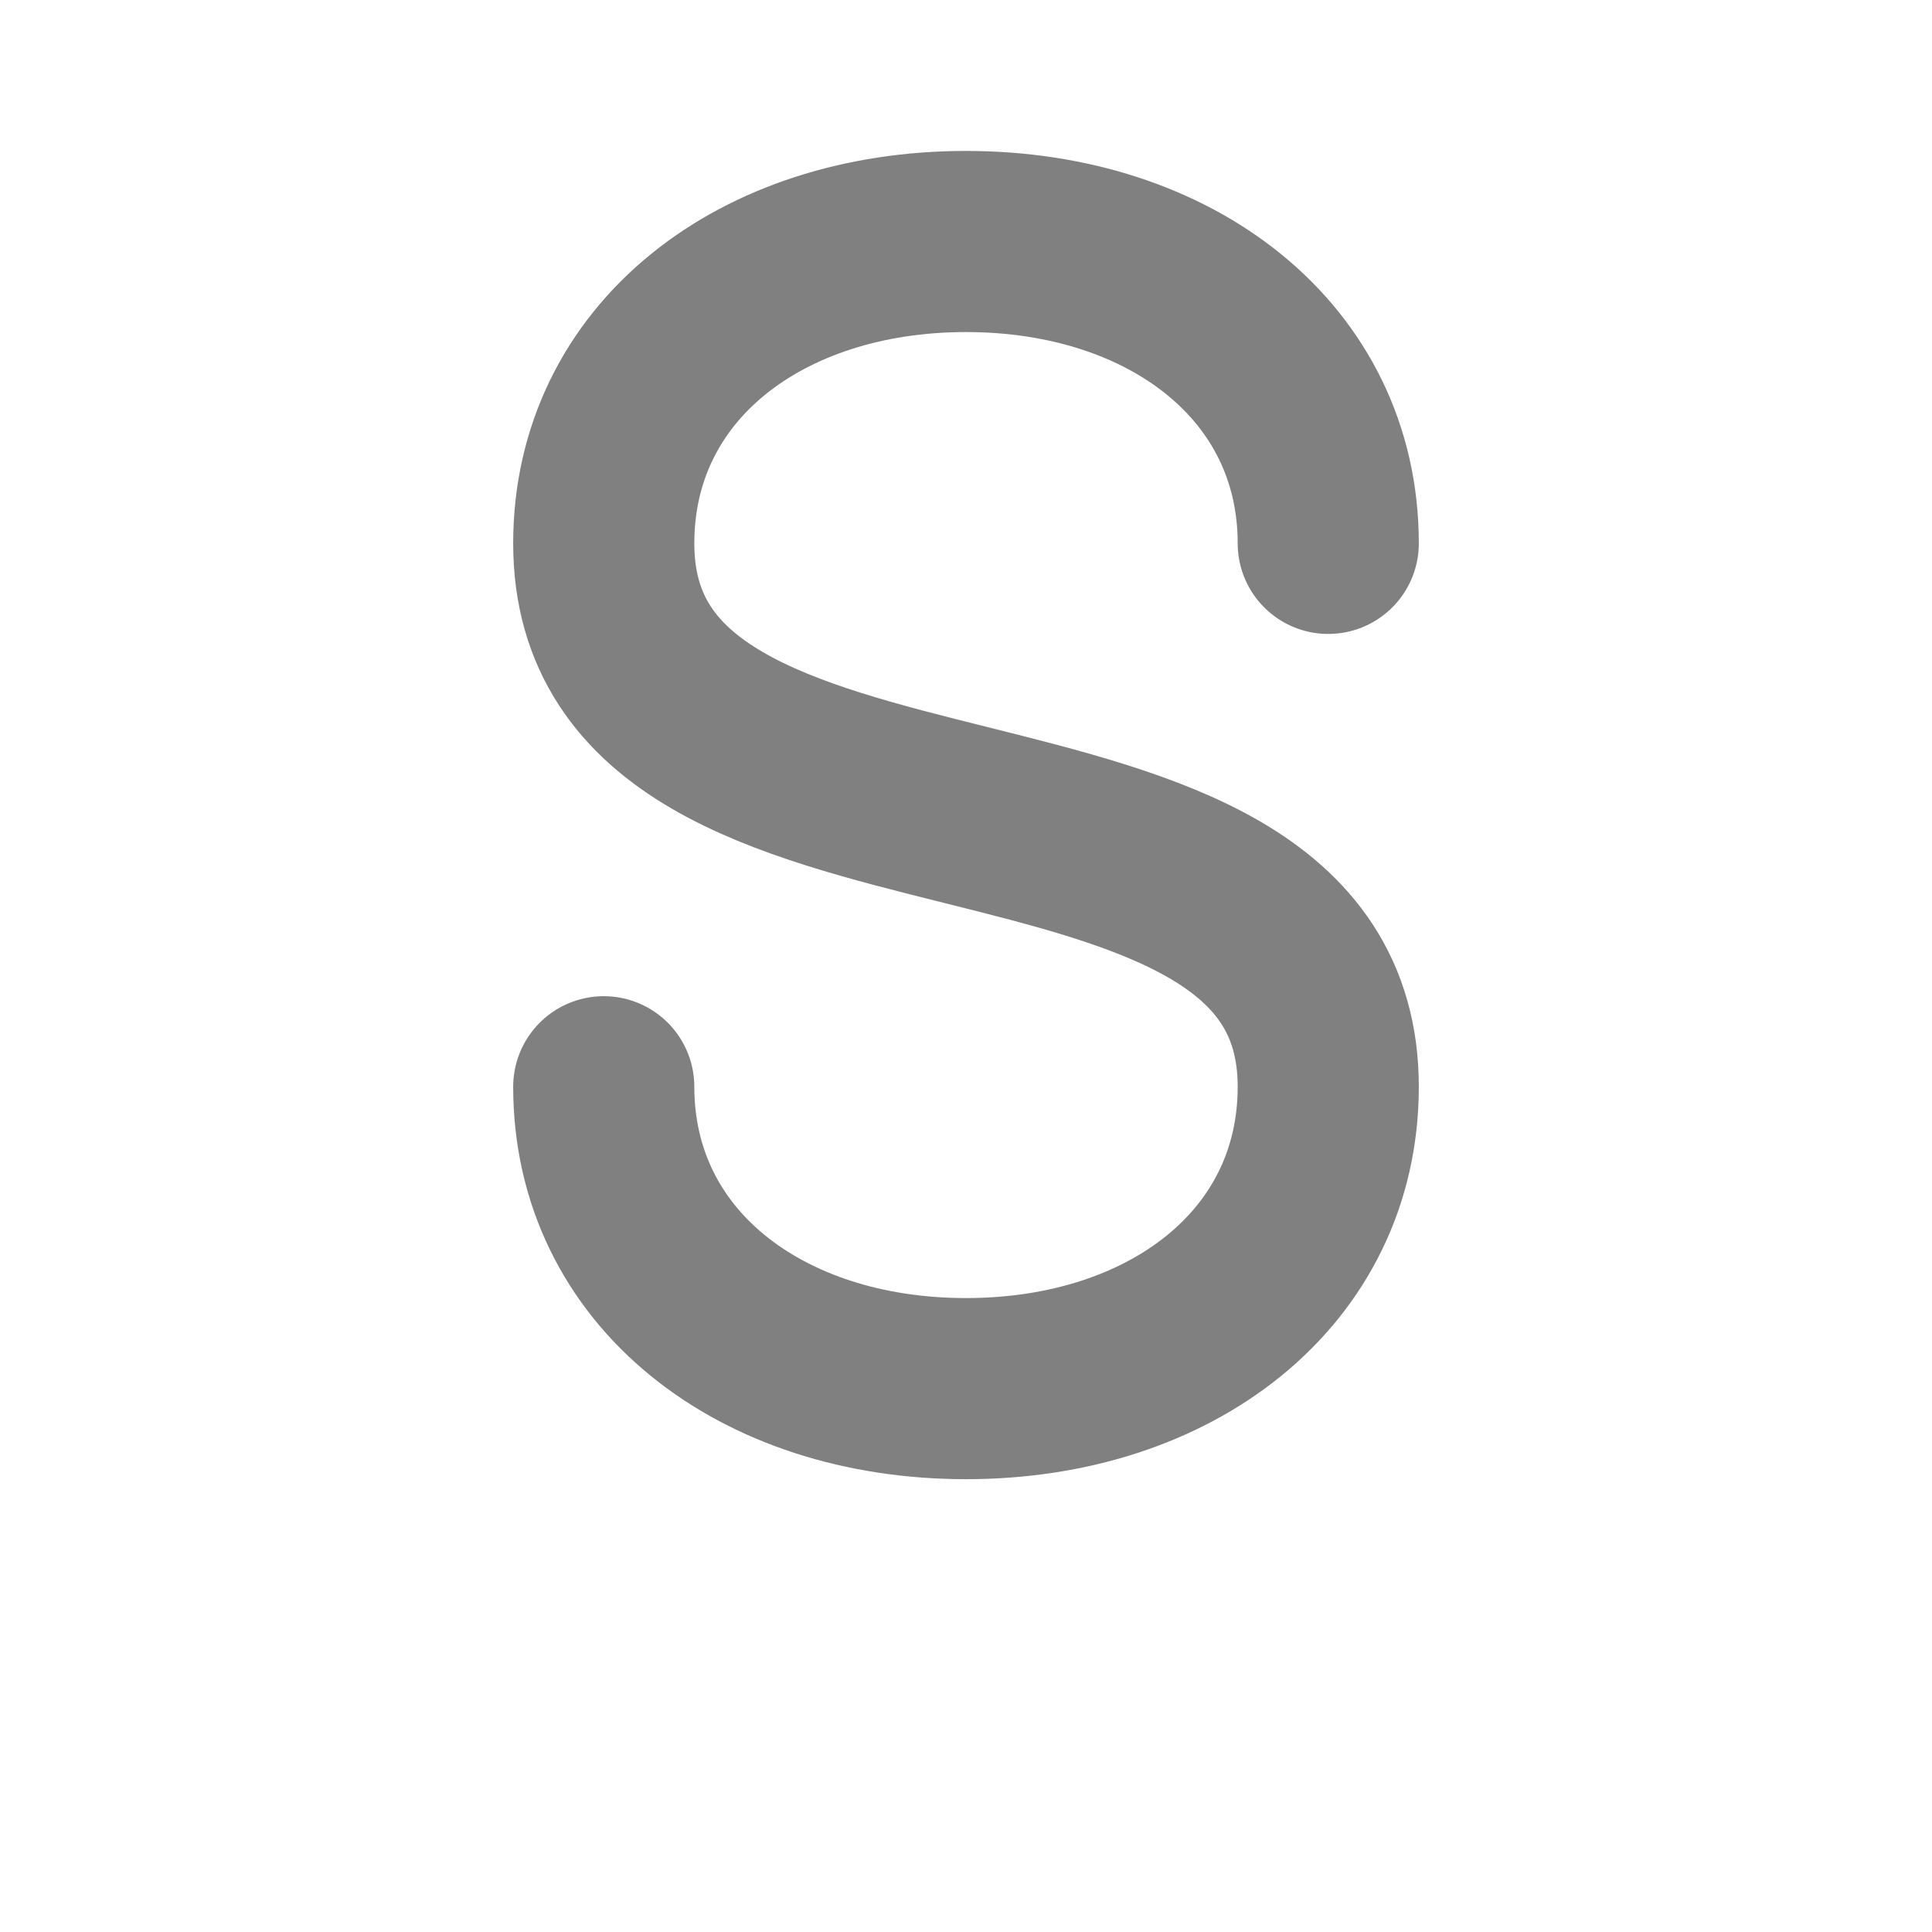
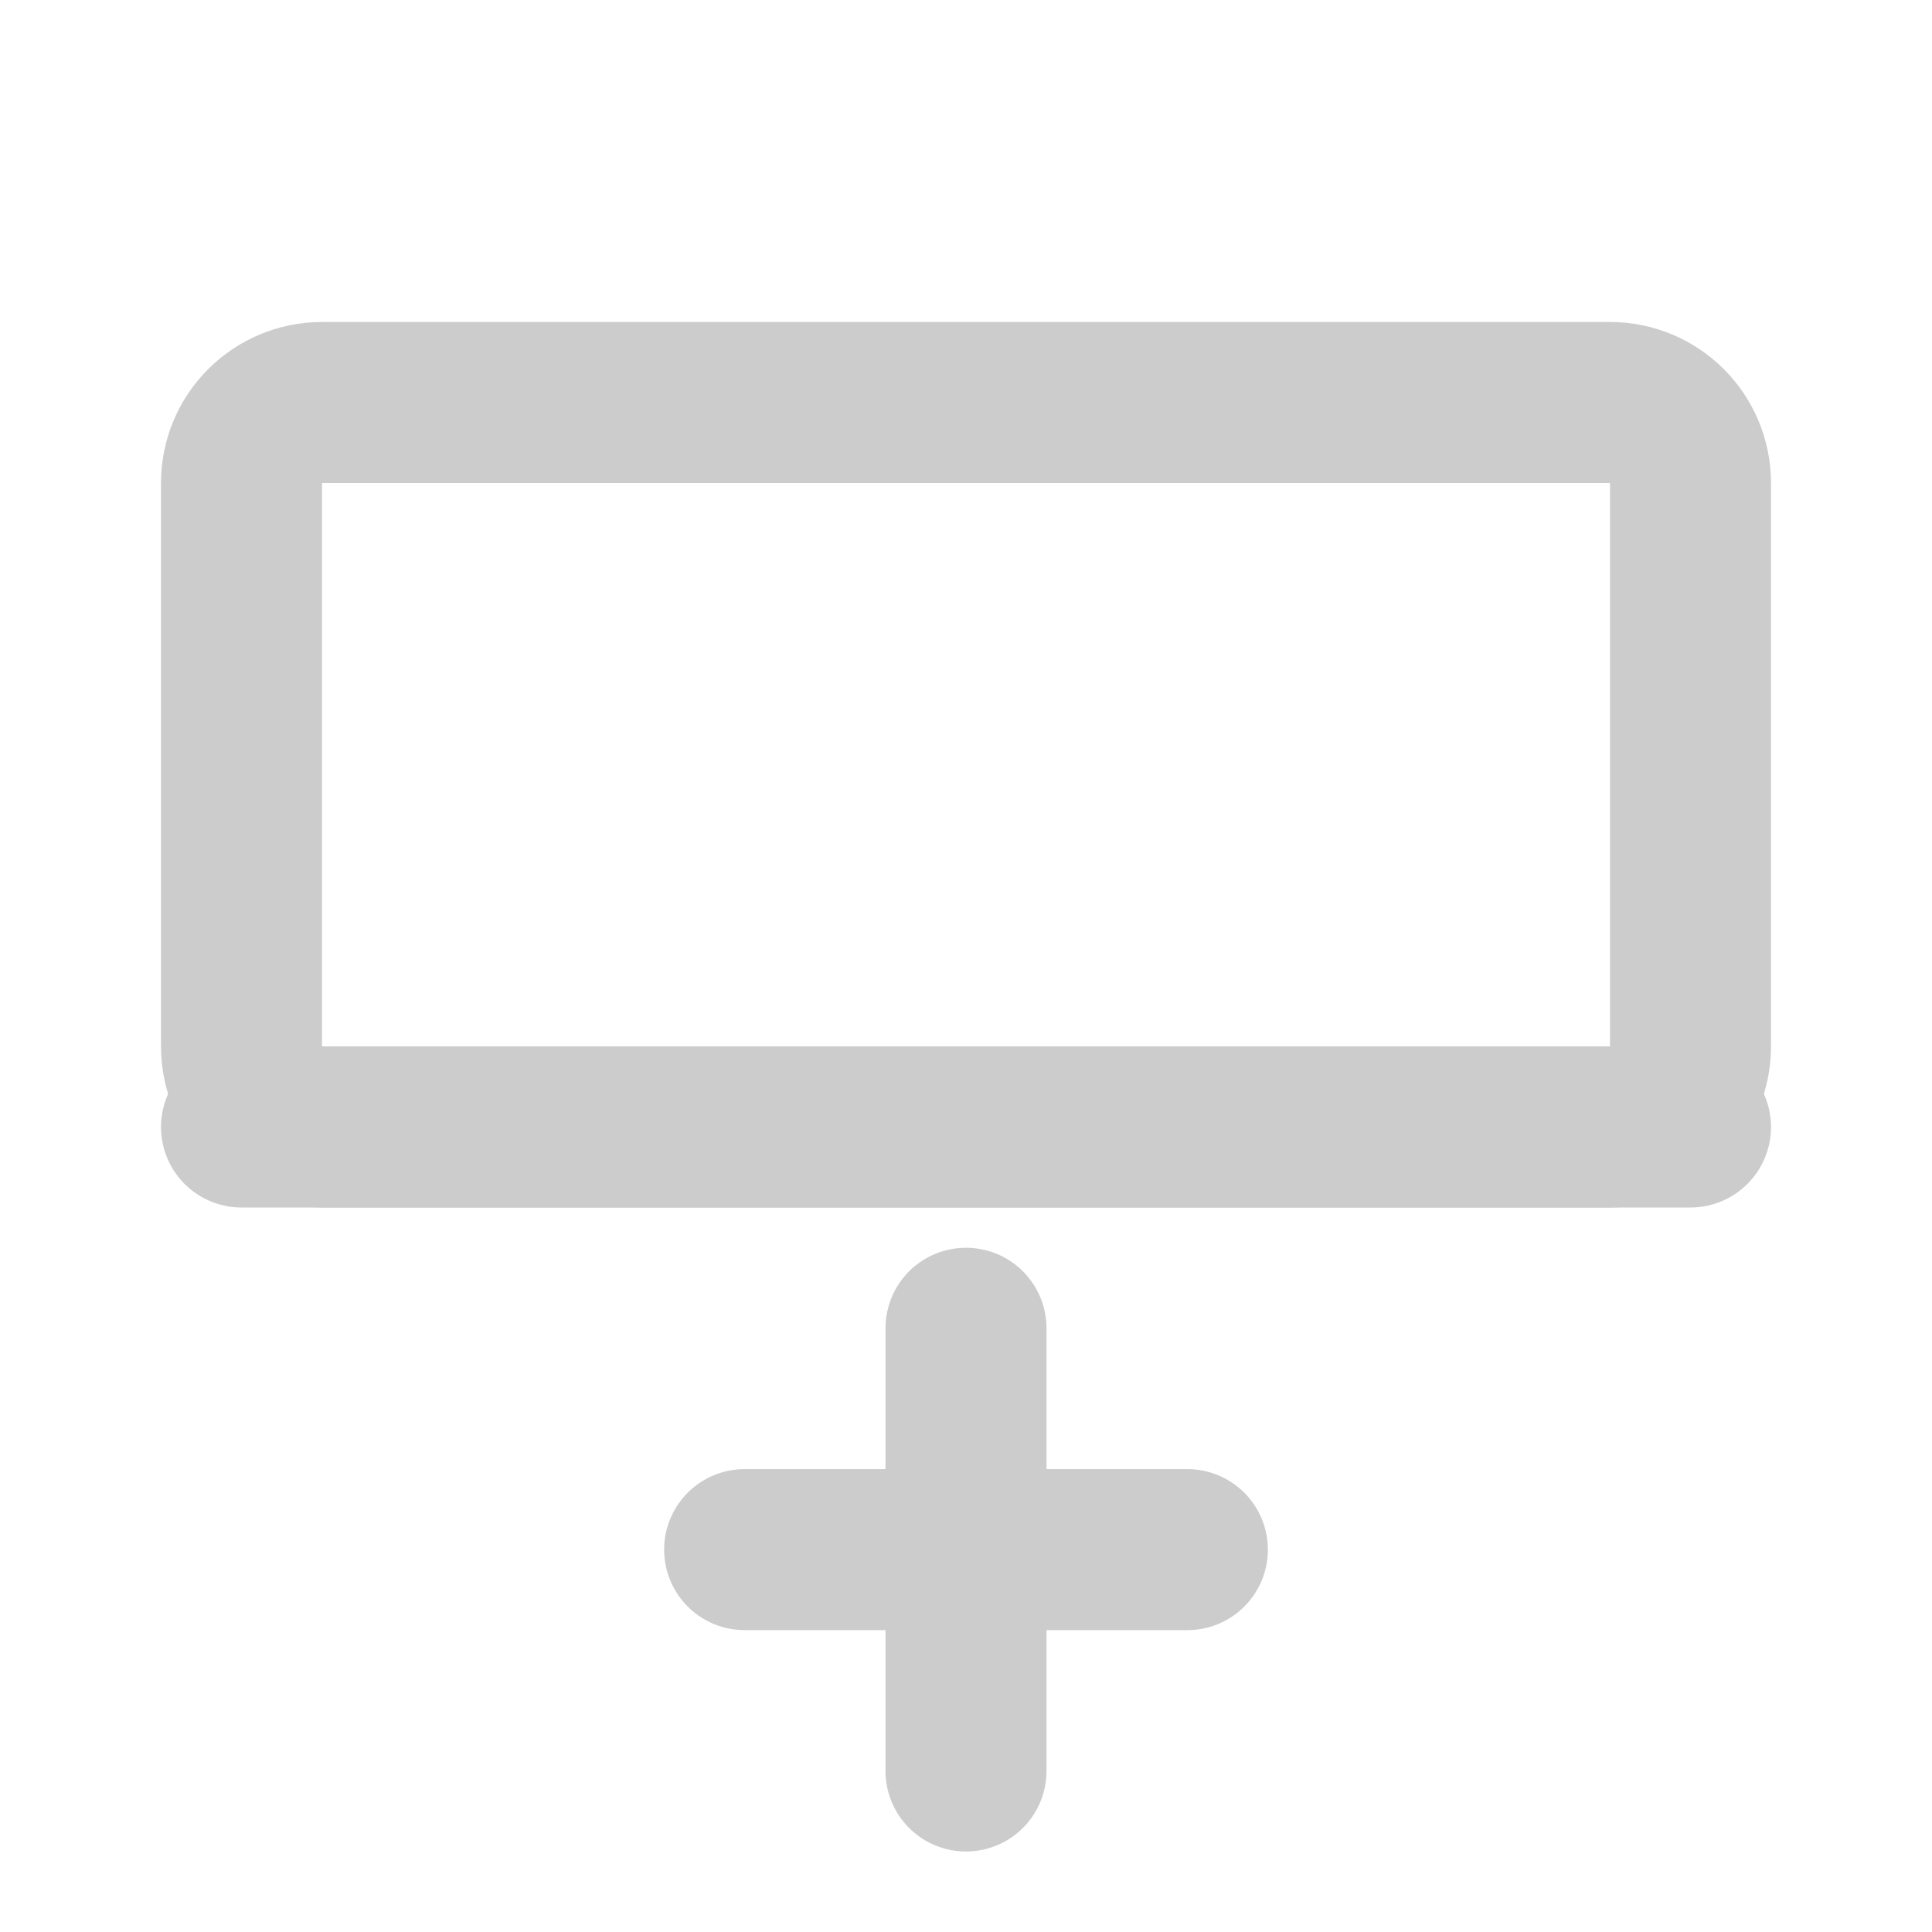
- <svg xmlns="http://www.w3.org/2000/svg" width="16" height="16" viewBox="0 0 16 16" fill="none" stroke="#808080" stroke-width="1.5" stroke-linecap="round" stroke-linejoin="round">
-   <path d="M11 4.5c0-1.5-1.3-2.5-3-2.5S5 3 5 4.5c0 3 6 1.5 6 4.5 0 1.5-1.3 2.5-3 2.5S5 10.5 5 9" />
+ <svg xmlns="http://www.w3.org/2000/svg" width="24" height="24" viewBox="0 0 24 24">
+   <g stroke="#CCCCCC" stroke-width="2" stroke-linecap="round" stroke-linejoin="round" fill="none">
+     <rect x="3" y="5" width="18" height="9" rx="1" />
+     <line x1="3" y1="14" x2="21" y2="14" />
+     <line x1="12" y1="16.5" x2="12" y2="22" />
+     <line x1="9.25" y1="19.25" x2="14.75" y2="19.25" />
+   </g>
</svg>
